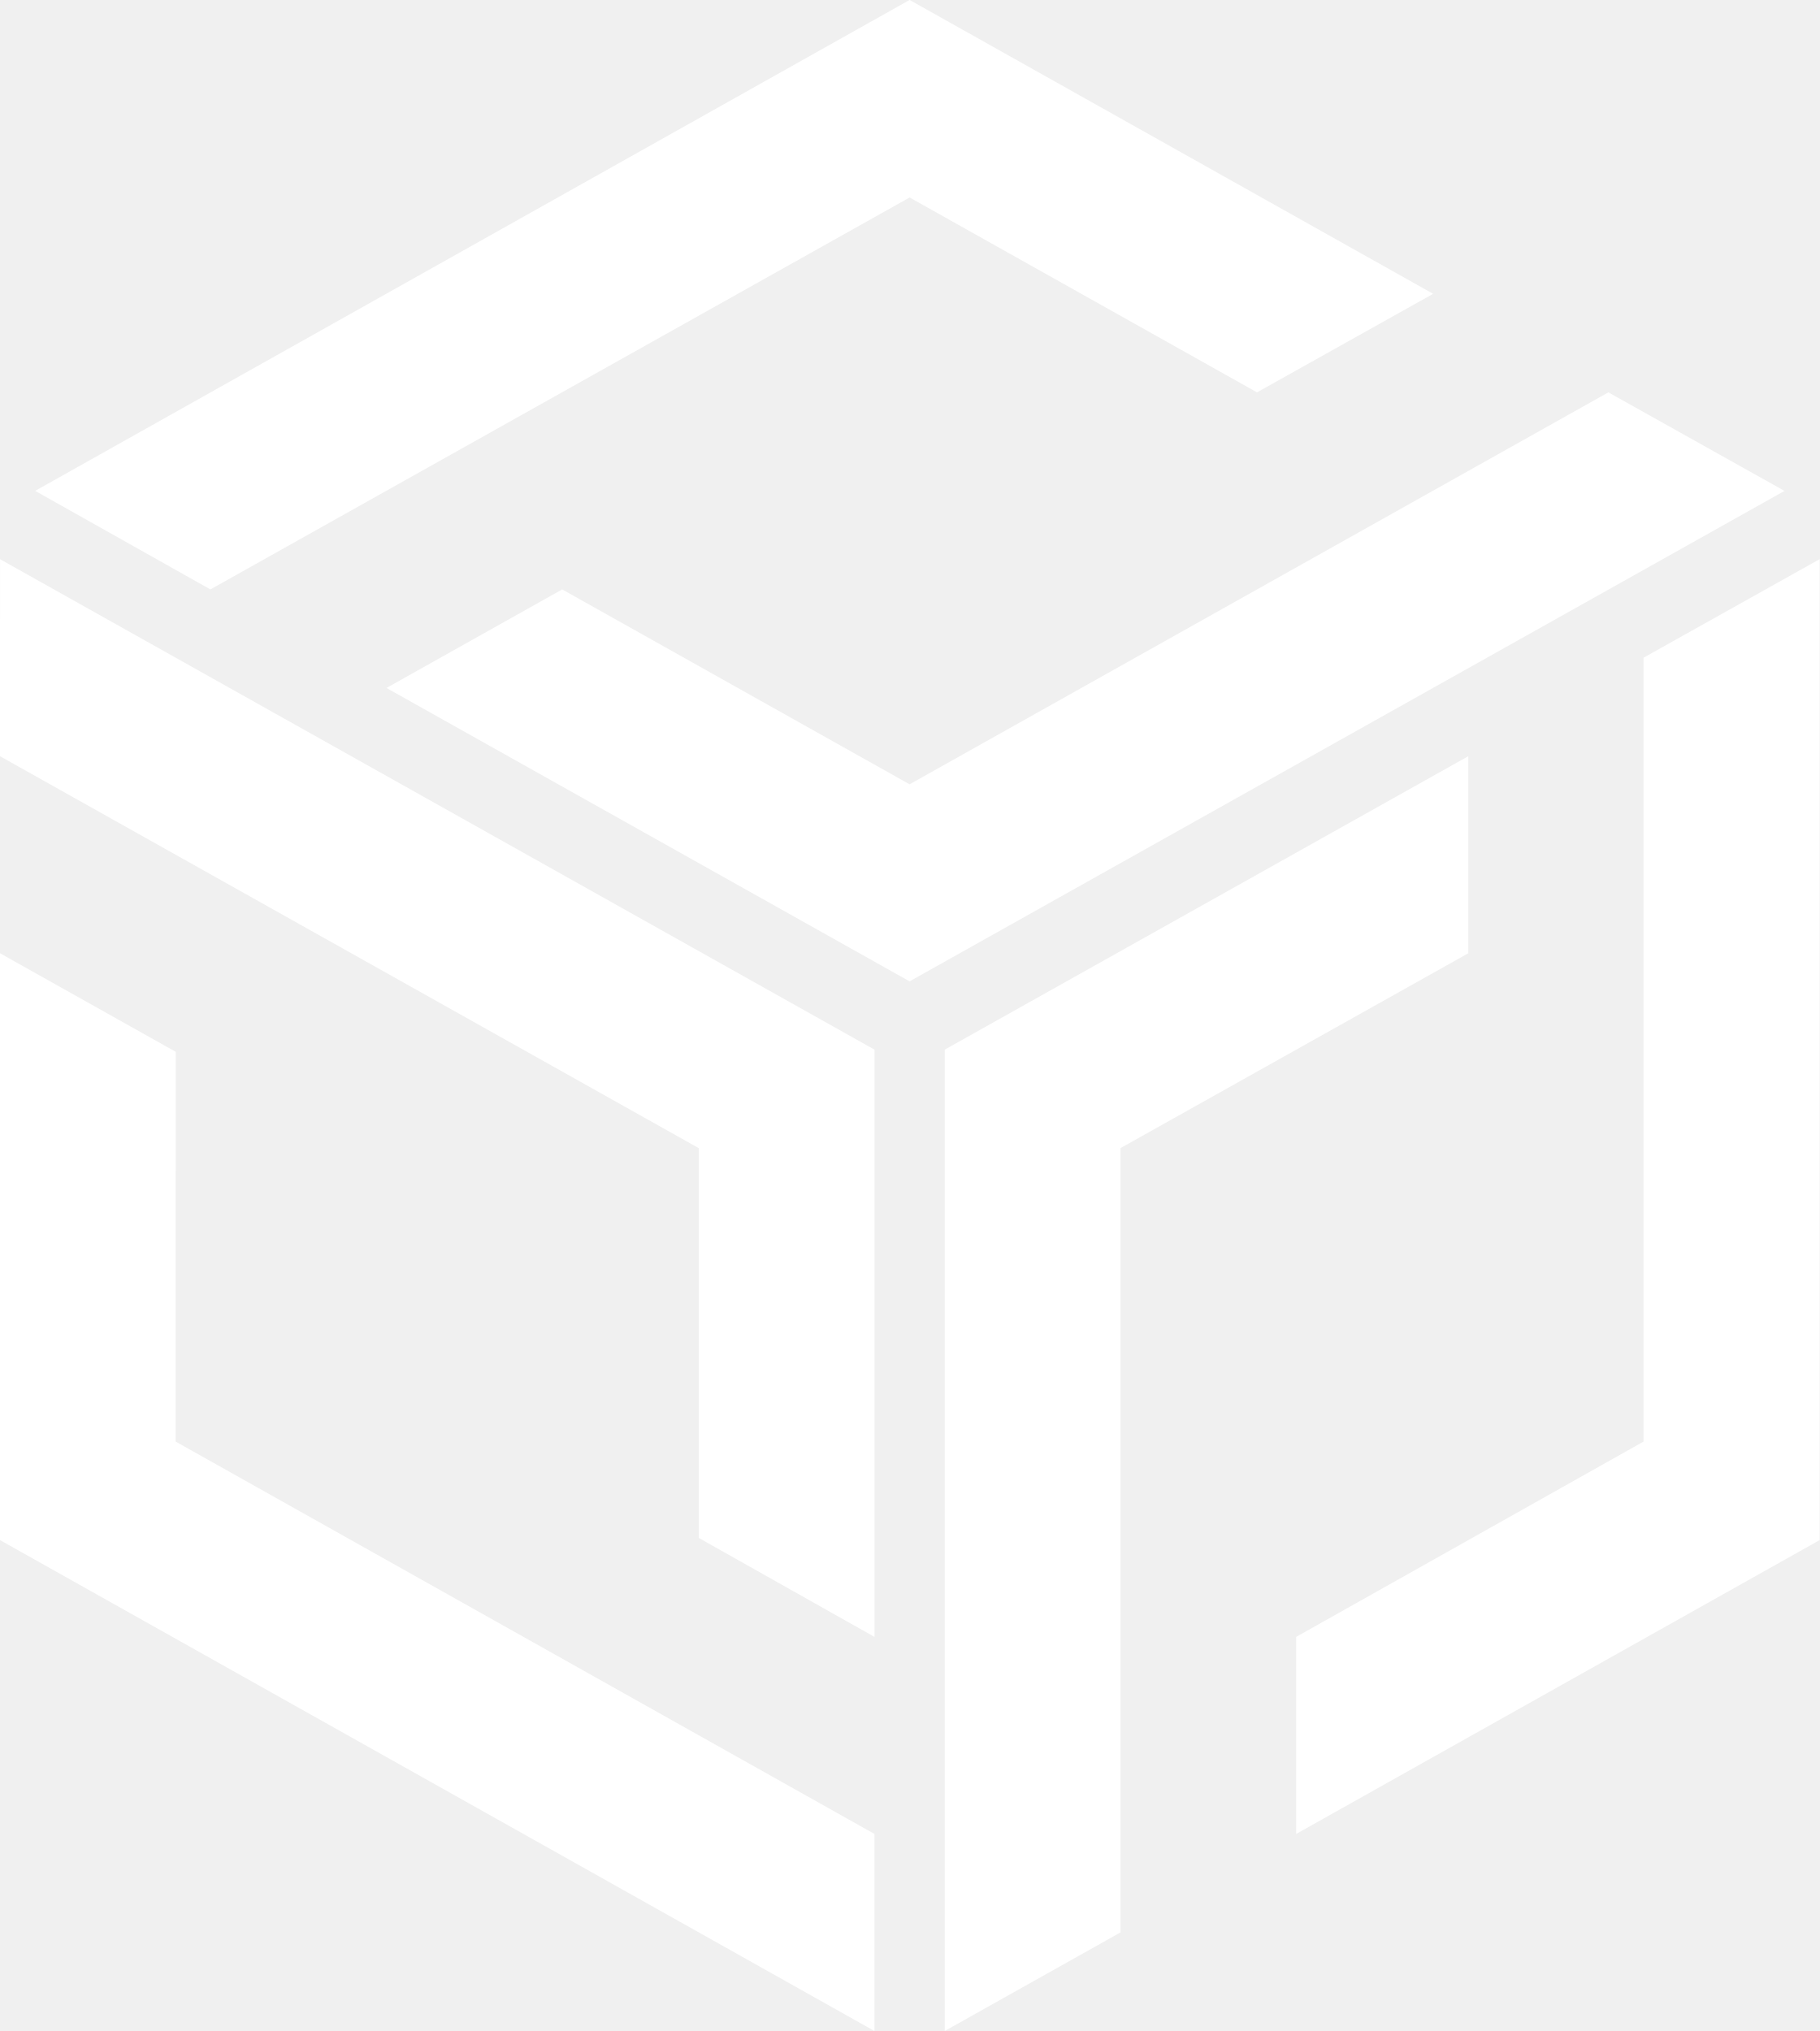
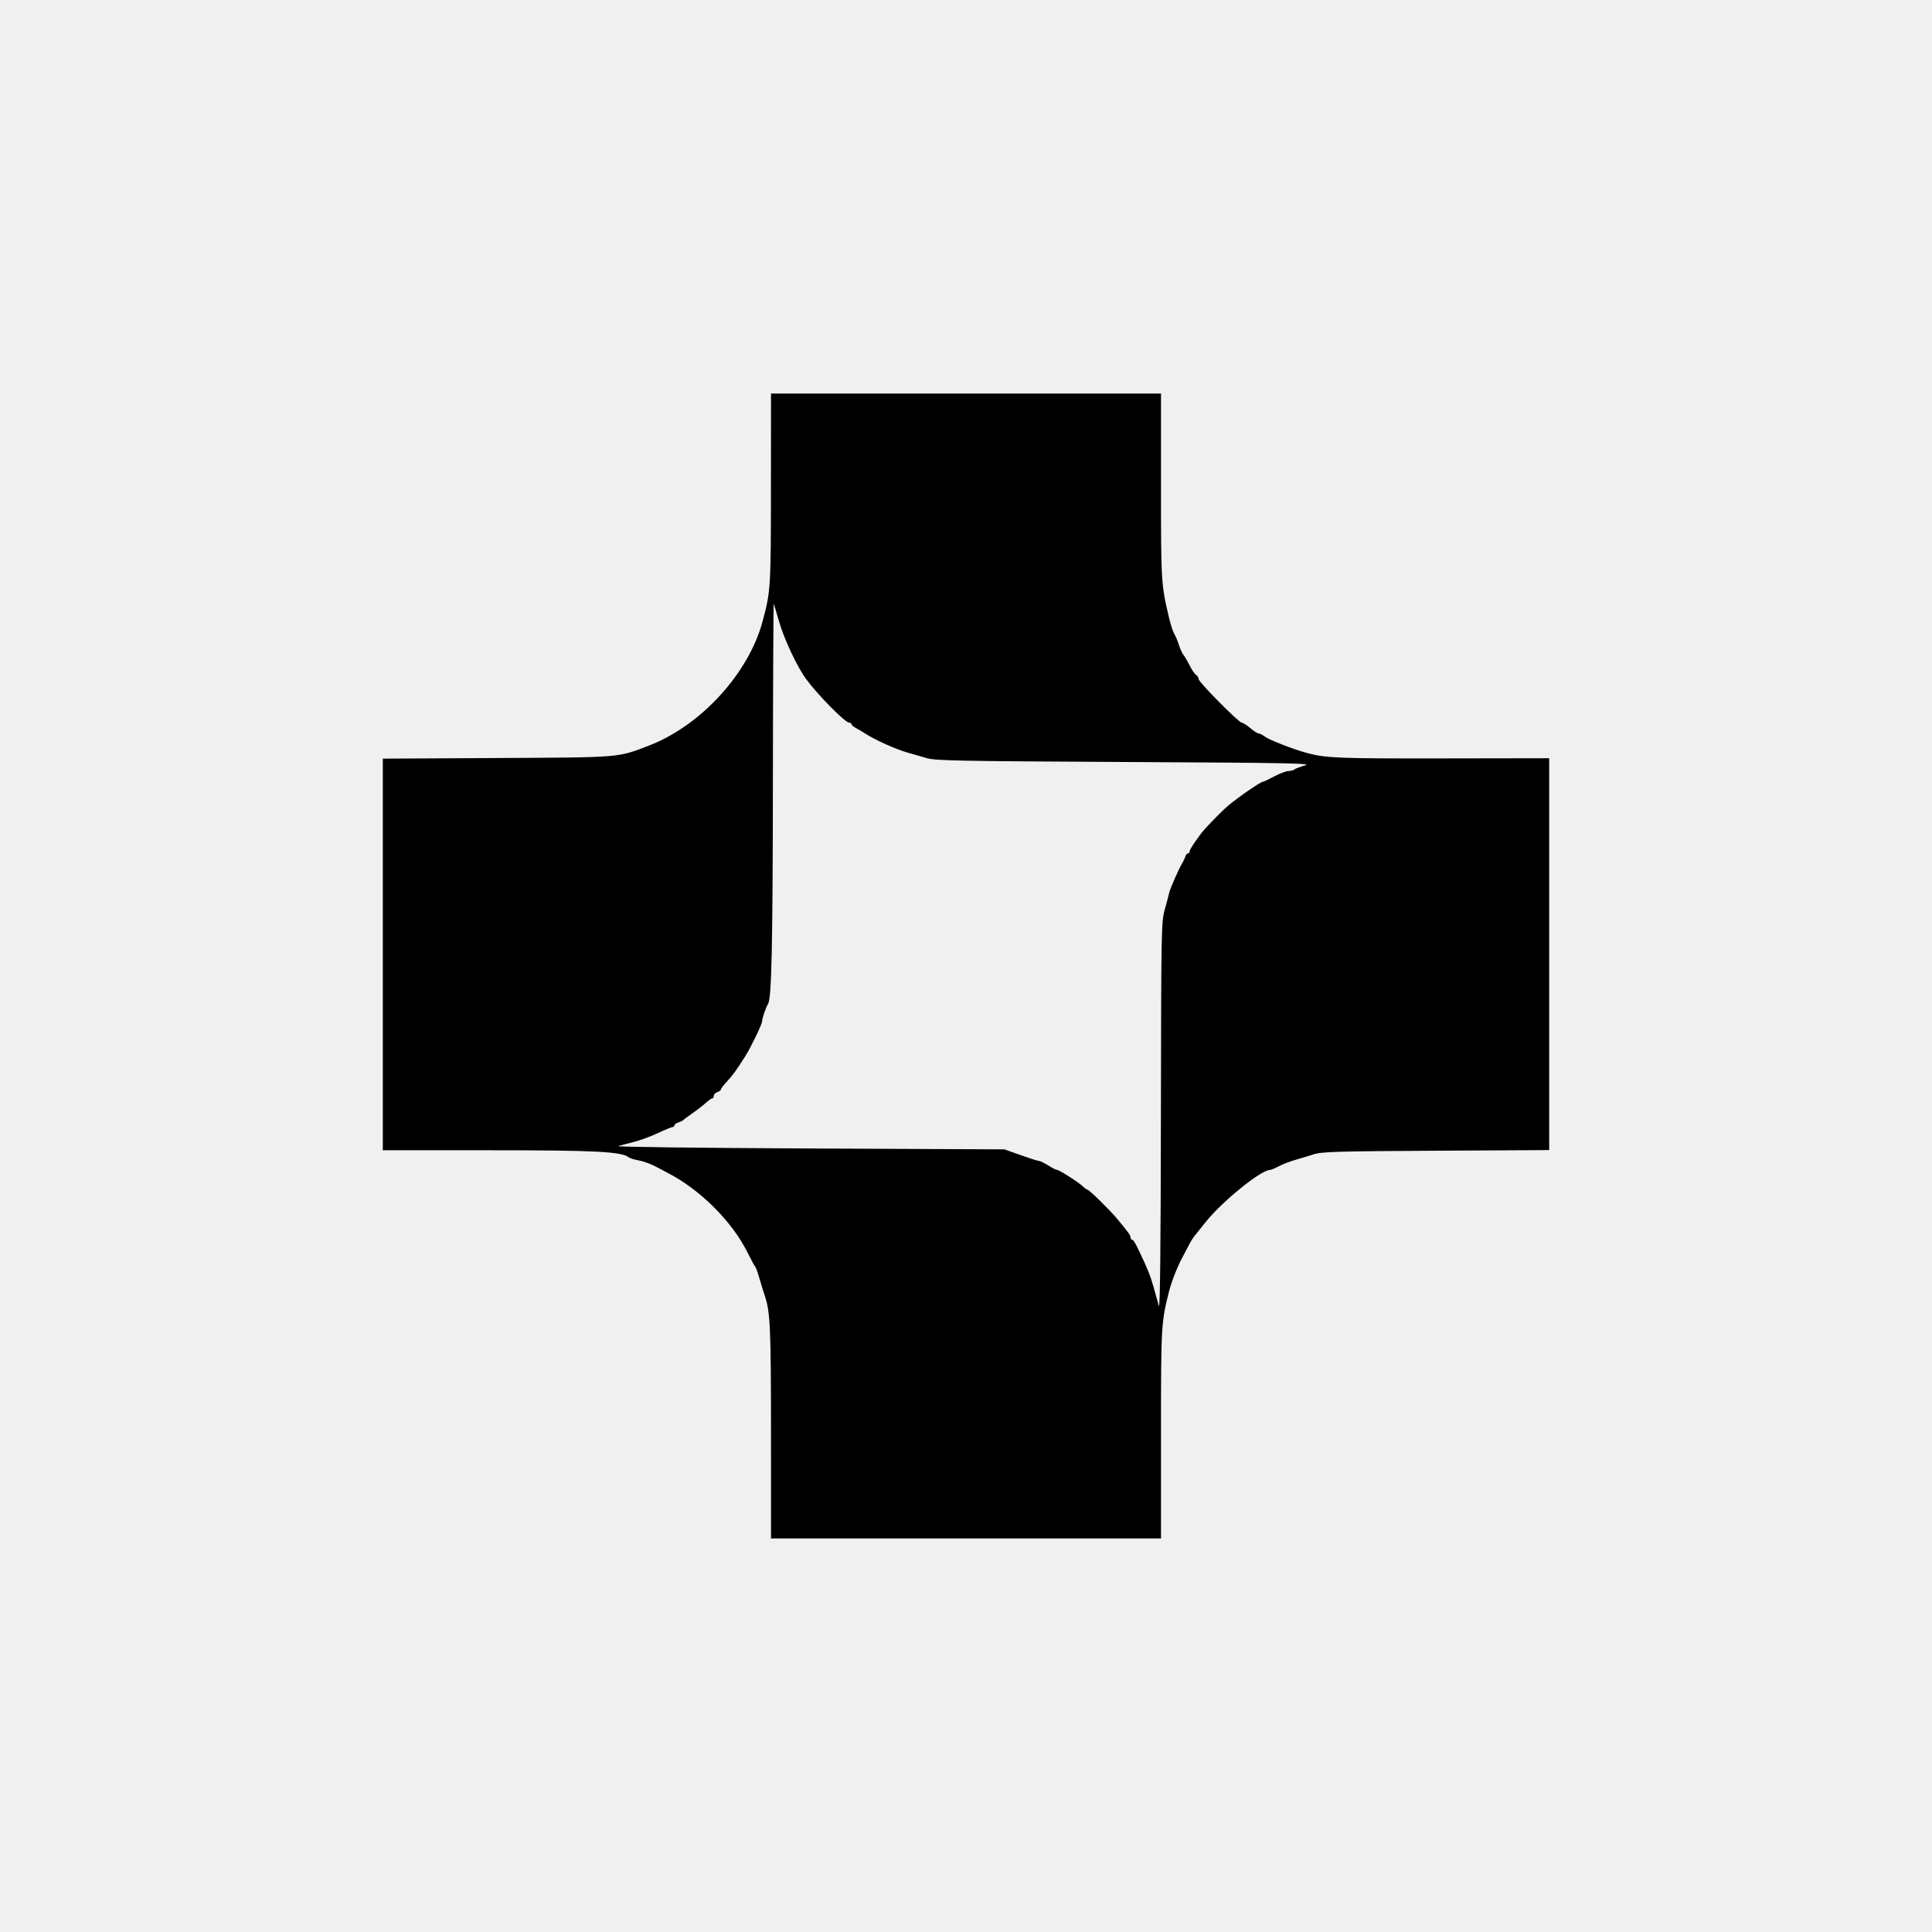
- <svg xmlns="http://www.w3.org/2000/svg" height="48" viewBox="0 0 43 48" width="43">
-   <g fill="#fff">
-     <path d="m21.495 4.667 8.209 4.606 4.162-2.329-12.371-6.945-20.664 11.602 4.141 2.329z" />
-     <path d="m38.007 9.273-16.513 9.263-8.209-4.606-4.152 2.329 12.361 6.934 20.675-11.591z" />
-     <path d="m4.152 24.858-4.152-2.329v13.869l20.664 11.602v-4.657l-16.513-9.273z" />
-     <path d="m0 17.872 16.513 9.263v9.212l4.152 2.339v-13.879l-20.664-11.591z" />
-     <path d="m34.697 22.529v-4.657l-12.371 6.934v23.193l4.152-2.329v-18.536z" />
-     <path d="m38.838 15.544v18.526l-8.209 4.616v4.657l12.371-6.945v-23.183z" />
+ <svg xmlns="http://www.w3.org/2000/svg" id="svg" width="400" height="400" viewBox="0, 0, 400,400">
+   <g id="svgg">
+     <path id="path0" d="M159.615 101.204 C 159.600 121.887,159.563 122.448,157.836 128.808 C 154.943 139.460,145.070 150.232,134.444 154.330 C 127.804 156.892,128.881 156.803,102.870 156.942 L 79.259 157.068 79.259 197.608 L 79.259 238.148 101.248 238.148 C 123.237 238.148,128.730 238.426,130.165 239.611 C 130.380 239.788,131.222 240.058,132.037 240.210 C 133.405 240.465,134.927 241.035,136.296 241.805 C 136.602 241.976,137.435 242.417,138.148 242.783 C 144.982 246.293,151.617 252.920,154.833 259.444 C 155.536 260.870,156.216 262.120,156.344 262.222 C 156.472 262.324,156.866 263.407,157.219 264.630 C 157.573 265.852,158.087 267.519,158.361 268.333 C 159.473 271.633,159.624 275.008,159.627 296.574 L 159.630 318.519 200.000 318.519 L 240.370 318.519 240.370 296.944 C 240.371 274.423,240.409 273.748,242.068 267.257 C 242.588 265.224,243.848 262.049,244.849 260.251 C 245.056 259.879,245.579 258.879,246.012 258.028 C 246.444 257.178,247.015 256.231,247.280 255.926 C 247.545 255.620,248.549 254.370,249.512 253.148 C 252.915 248.827,261.043 242.222,262.957 242.222 C 263.151 242.222,263.976 241.876,264.788 241.452 C 265.601 241.028,267.106 240.445,268.133 240.156 C 269.160 239.866,270.875 239.347,271.944 239.002 C 273.669 238.446,276.543 238.360,297.315 238.243 L 320.741 238.112 320.741 197.548 L 320.741 156.985 298.426 157.020 C 277.171 157.053,274.617 156.953,270.720 155.933 C 267.984 155.216,262.835 153.222,261.894 152.516 C 261.409 152.151,260.819 151.852,260.584 151.852 C 260.349 151.852,259.580 151.359,258.875 150.756 C 258.170 150.153,257.385 149.653,257.132 149.645 C 256.476 149.623,248.148 141.209,248.148 140.568 C 248.148 140.276,247.920 139.904,247.641 139.741 C 247.362 139.578,246.759 138.694,246.301 137.778 C 245.844 136.861,245.260 135.861,245.004 135.556 C 244.748 135.250,244.332 134.333,244.080 133.519 C 243.827 132.704,243.397 131.680,243.124 131.243 C 242.851 130.806,242.360 129.306,242.034 127.910 C 240.391 120.871,240.370 120.537,240.370 100.648 L 240.370 81.481 200.000 81.481 L 159.630 81.481 159.615 101.204 M161.265 128.589 C 162.324 132.292,165.013 138.018,166.907 140.604 C 169.293 143.861,174.989 149.630,175.819 149.630 C 176.081 149.630,176.296 149.770,176.296 149.941 C 176.296 150.112,176.671 150.447,177.130 150.685 C 177.588 150.924,178.463 151.443,179.074 151.839 C 181.163 153.193,185.395 155.101,187.873 155.806 C 188.941 156.109,190.731 156.628,191.852 156.959 C 193.655 157.491,198.383 157.584,232.963 157.762 C 267.289 157.939,271.812 158.026,270.185 158.481 C 269.167 158.765,268.175 159.140,267.981 159.314 C 267.788 159.488,267.243 159.630,266.771 159.630 C 266.298 159.630,264.975 160.130,263.830 160.741 C 262.685 161.352,261.621 161.852,261.467 161.852 C 261.016 161.852,256.570 164.904,254.341 166.743 C 253.359 167.554,251.031 169.885,249.444 171.646 C 248.231 172.993,246.296 175.832,246.296 176.264 C 246.296 176.486,246.149 176.667,245.969 176.667 C 245.789 176.667,245.544 176.958,245.424 177.315 C 245.305 177.671,245.056 178.213,244.871 178.519 C 244.115 179.769,242.258 183.952,242.075 184.815 C 241.967 185.324,241.549 186.907,241.146 188.333 C 240.438 190.838,240.411 192.293,240.354 231.296 C 240.314 258.525,240.176 271.245,239.930 270.370 C 239.729 269.657,239.238 267.907,238.838 266.481 C 238.186 264.161,237.592 262.675,235.887 259.103 C 234.974 257.190,234.645 256.667,234.357 256.667 C 234.201 256.667,234.074 256.458,234.074 256.204 C 234.073 255.763,233.617 255.131,231.230 252.264 C 229.768 250.508,225.470 246.296,225.141 246.296 C 224.991 246.296,224.592 246.021,224.256 245.684 C 223.432 244.860,219.327 242.222,218.869 242.222 C 218.668 242.222,217.844 241.806,217.037 241.296 C 216.230 240.787,215.378 240.370,215.144 240.370 C 214.909 240.370,213.198 239.829,211.340 239.167 L 207.963 237.963 167.407 237.778 C 144.010 237.671,127.322 237.459,127.963 237.276 C 128.574 237.102,130.071 236.712,131.291 236.410 C 132.510 236.108,134.722 235.292,136.206 234.597 C 137.691 233.902,139.068 233.333,139.267 233.333 C 139.467 233.333,139.630 233.178,139.630 232.988 C 139.630 232.798,140.005 232.525,140.463 232.382 C 140.921 232.239,141.380 232.020,141.481 231.895 C 141.583 231.769,142.470 231.106,143.451 230.422 C 144.433 229.737,145.666 228.778,146.191 228.292 C 146.716 227.805,147.288 227.407,147.461 227.407 C 147.635 227.407,147.778 227.169,147.778 226.877 C 147.778 226.585,148.111 226.240,148.519 226.111 C 148.926 225.982,149.259 225.732,149.259 225.557 C 149.259 225.381,149.818 224.645,150.501 223.921 C 151.651 222.701,152.486 221.552,154.288 218.704 C 155.450 216.868,157.765 212.077,157.777 211.481 C 157.791 210.838,158.570 208.551,159.009 207.865 C 159.754 206.702,159.985 196.156,160.020 161.667 C 160.041 141.296,160.123 124.796,160.202 125.000 C 160.280 125.204,160.759 126.819,161.265 128.589 " stroke="none" fill="#000000" fill-rule="evenodd" />
  </g>
</svg>
